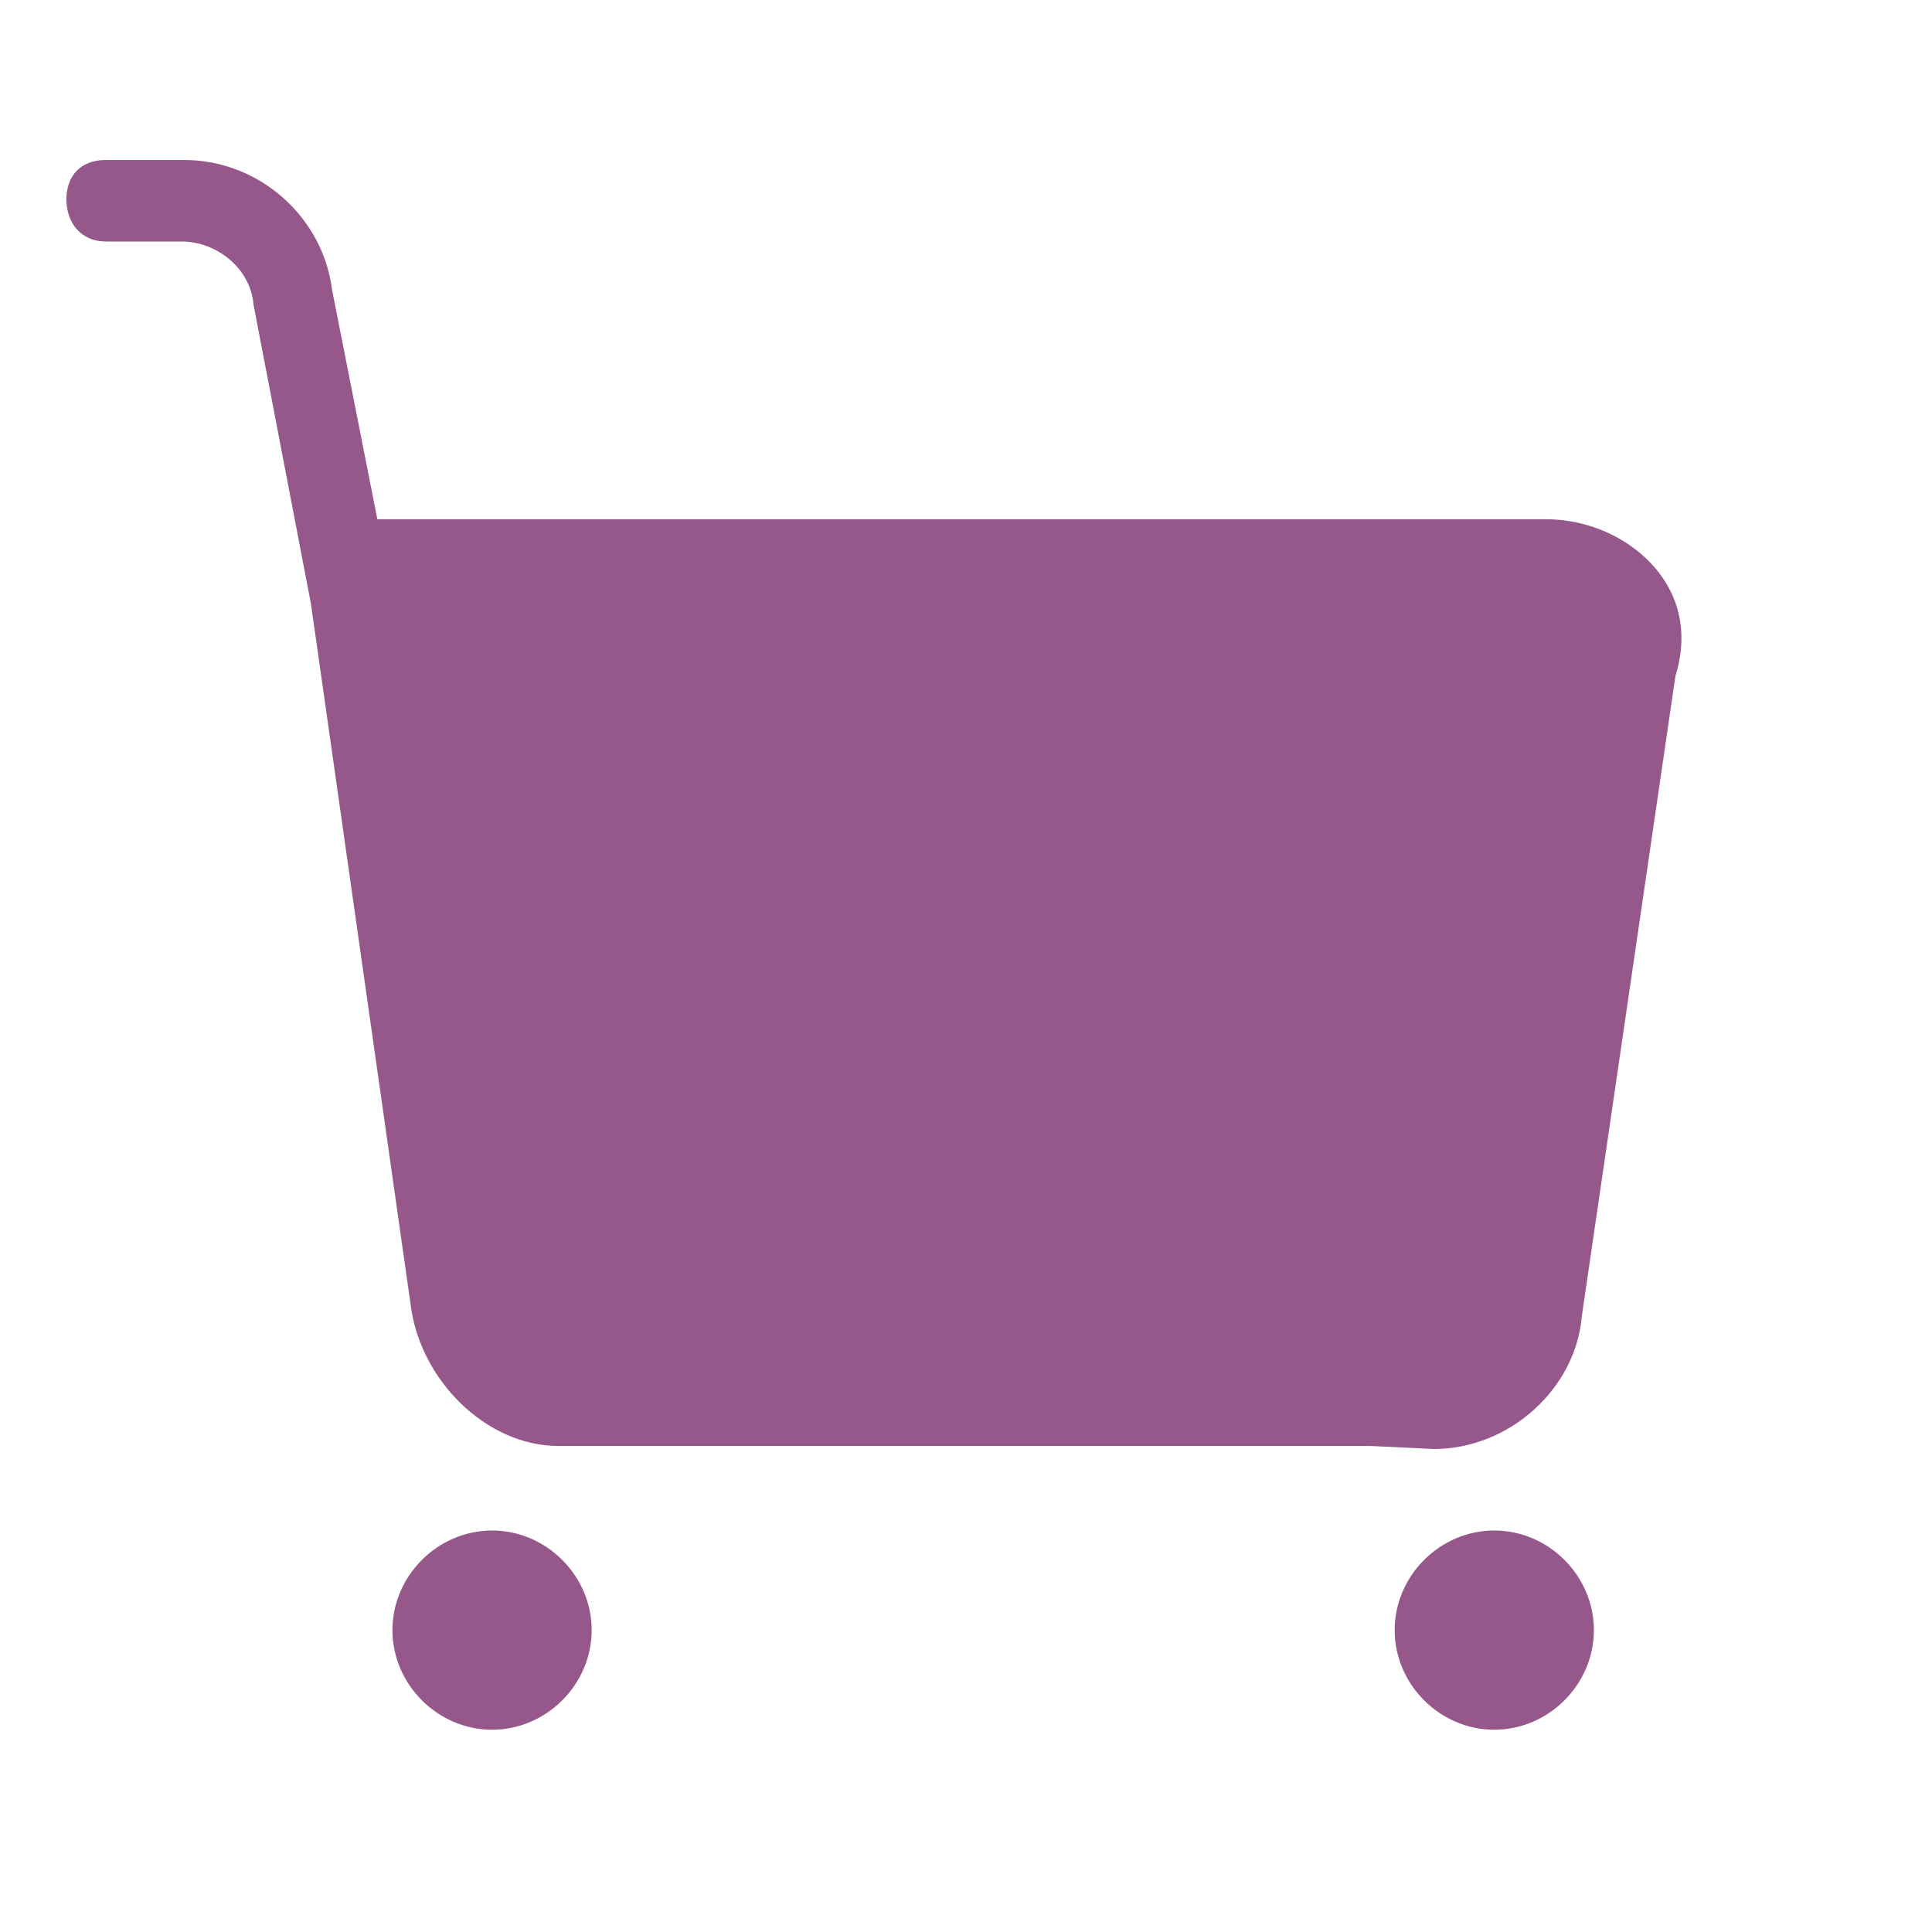
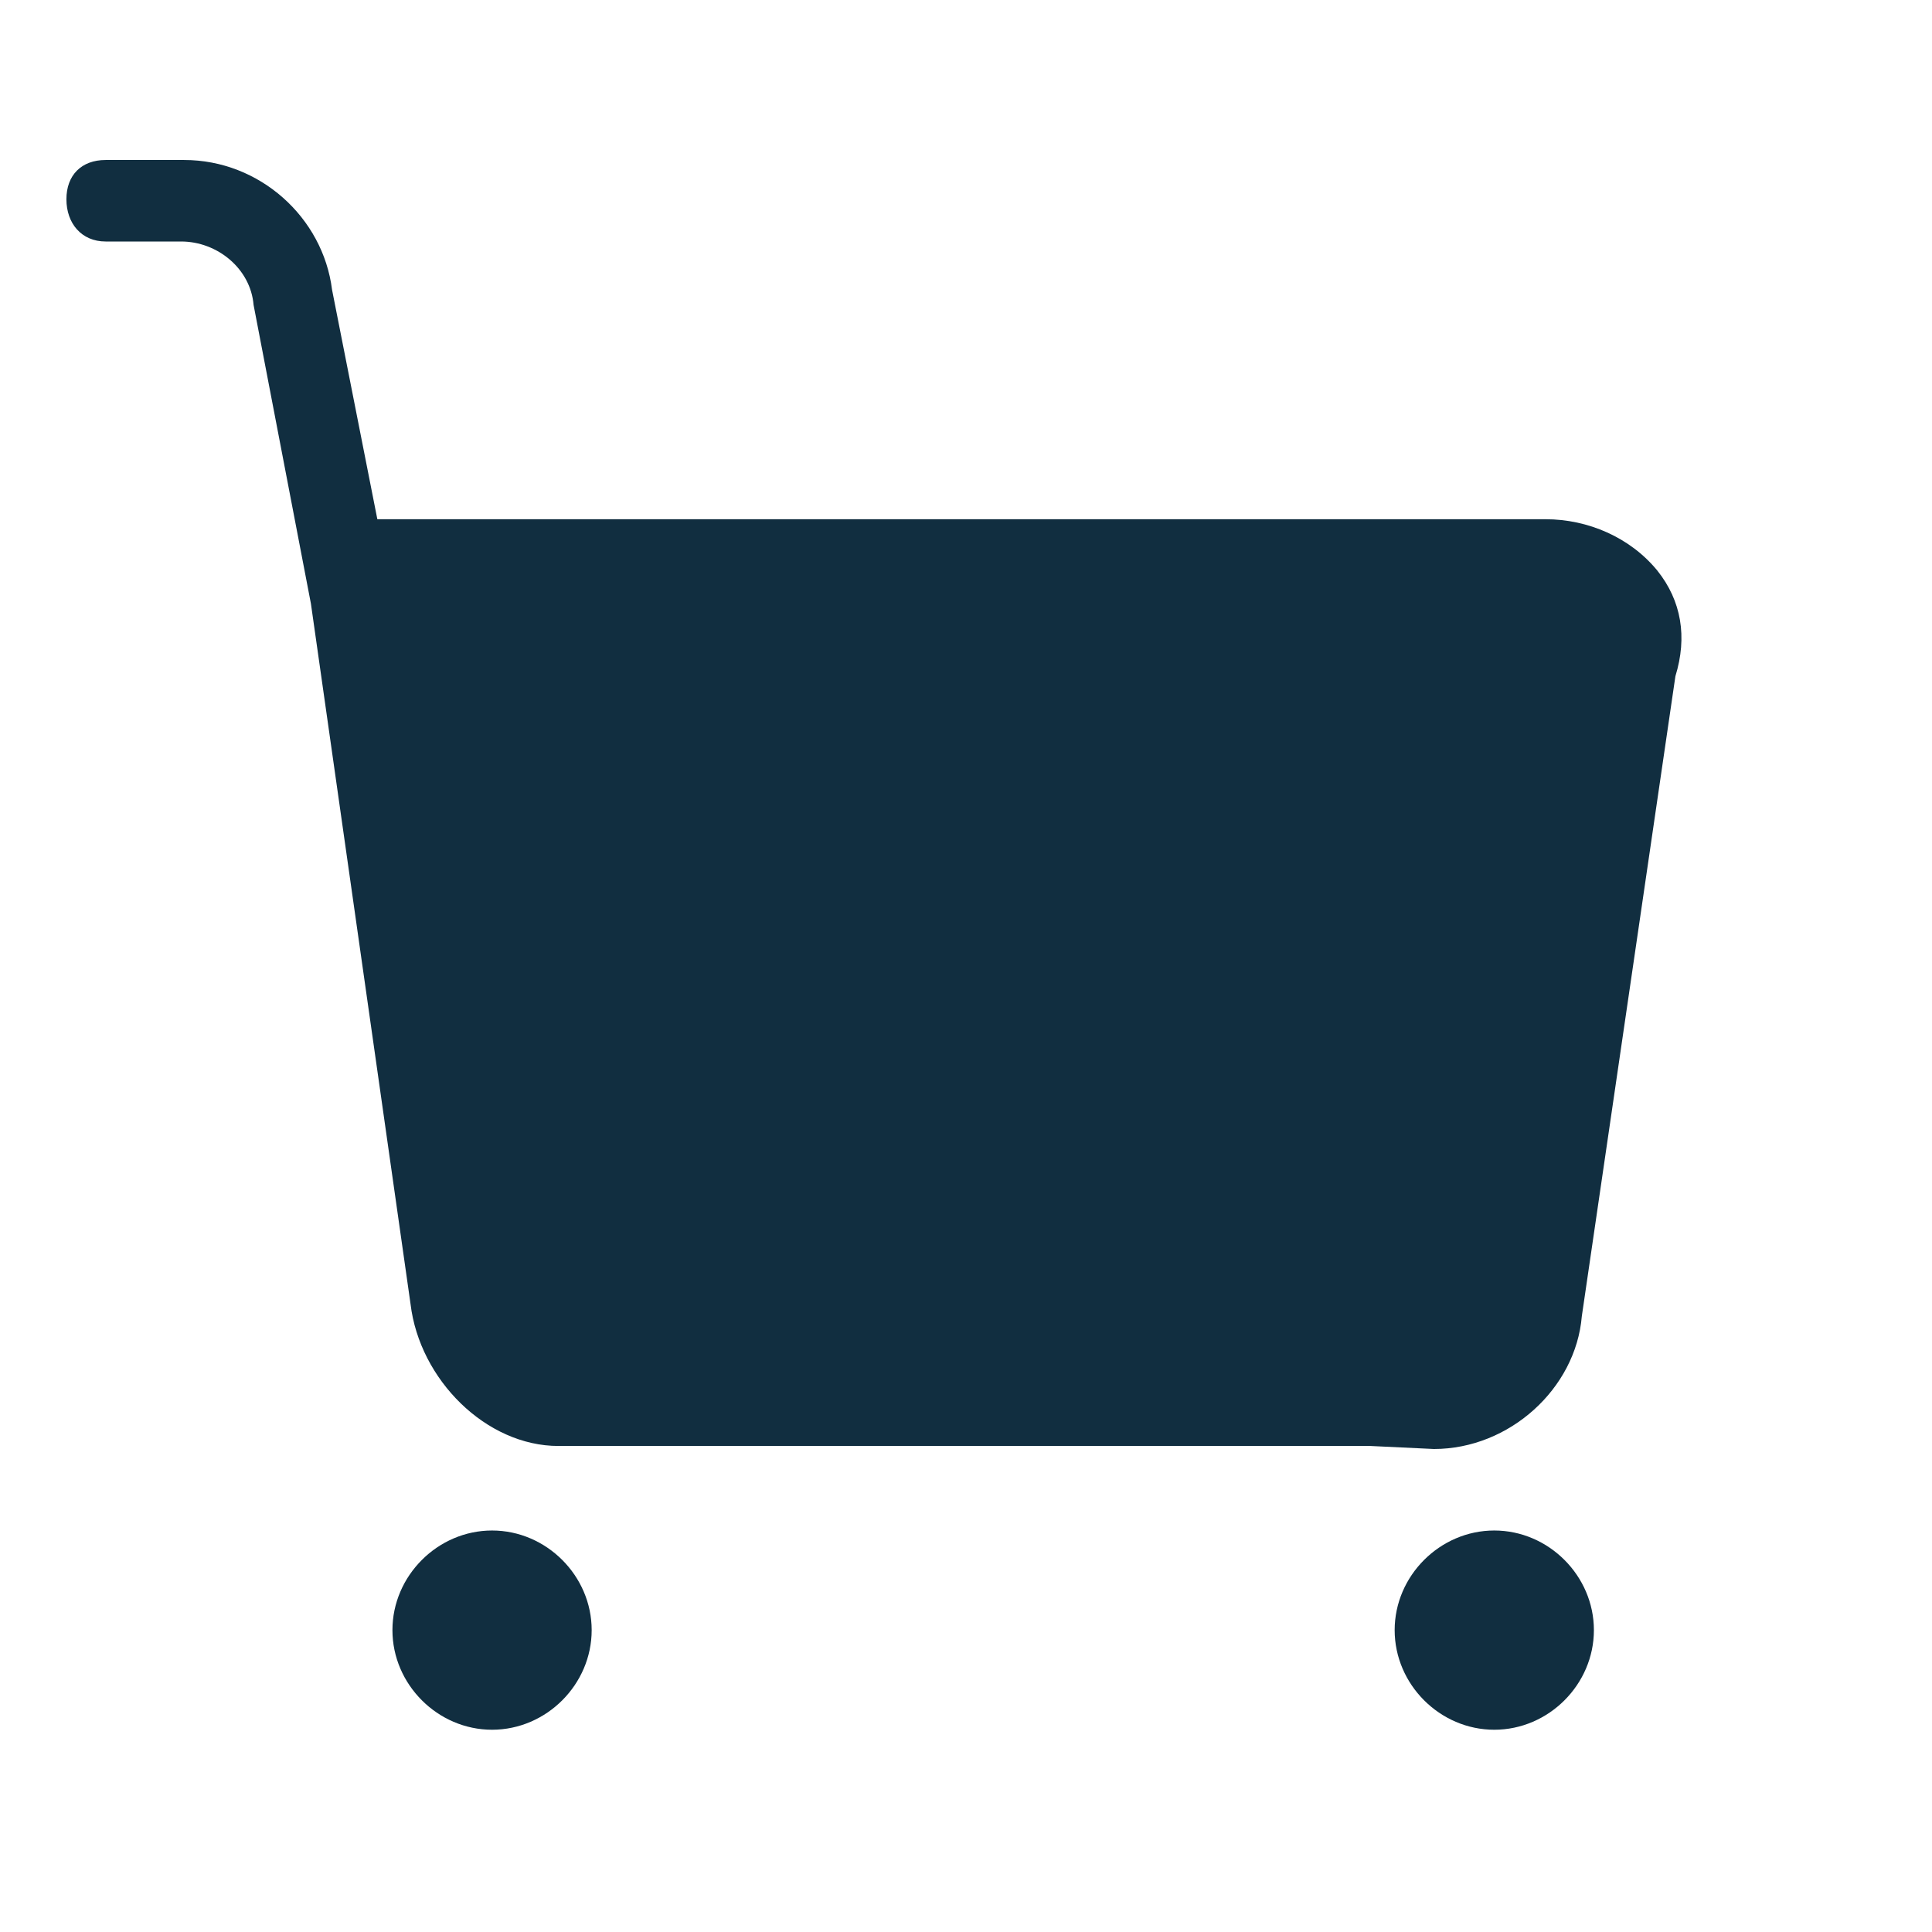
<svg xmlns="http://www.w3.org/2000/svg" version="1.1" x="0px" y="0px" viewBox="0 0 64 64" style="enable-background:new 0 0 64 64;" xml:space="preserve">
-   <path fill="#96588a" d="M13,54c0,1.8,1.5,3.3,3.3,3.3c1.8,0,3.3-1.5,3.3-3.3c0,0,0,0,0,0c0-1.8-1.5-3.3-3.3-3.3  C14.5,50.7,13,52.2,13,54C13,54,13,54,13,54z" />
-   <path fill="#96588a" d="M46.2,54c0,1.8,1.5,3.3,3.3,3.3c1.8,0,3.3-1.5,3.3-3.3l0,0c0-1.8-1.5-3.3-3.3-3.3C47.7,50.7,46.2,52.2,46.2,54z  " />
-   <path fill="#96588a" d="M54.9,18.9c-0.9-1.1-2.3-1.7-3.7-1.7H12.5L11,9.6c-0.3-2.4-2.4-4.3-4.9-4.3H3.5c-0.8,0-1.3,0.5-1.3,1.3  S2.7,8,3.5,8h2.5c1.2,0,2.3,0.9,2.4,2.1l1.9,9.9l3.3,23.2c0.3,2.5,2.5,4.7,4.9,4.7h26.9l2.1,0.1c2.5,0,4.7-2,4.9-4.4l3.1-21.2  C55.9,21.1,55.7,19.9,54.9,18.9z" />
+   <path fill="#112e40" d="M13,54c0,1.8,1.5,3.3,3.3,3.3c1.8,0,3.3-1.5,3.3-3.3c0,0,0,0,0,0c0-1.8-1.5-3.3-3.3-3.3  C14.5,50.7,13,52.2,13,54C13,54,13,54,13,54z" />
+   <path fill="#112e40" d="M46.2,54c0,1.8,1.5,3.3,3.3,3.3c1.8,0,3.3-1.5,3.3-3.3l0,0c0-1.8-1.5-3.3-3.3-3.3C47.7,50.7,46.2,52.2,46.2,54z  " />
+   <path fill="#112e40" d="M54.9,18.9c-0.9-1.1-2.3-1.7-3.7-1.7H12.5L11,9.6c-0.3-2.4-2.4-4.3-4.9-4.3H3.5c-0.8,0-1.3,0.5-1.3,1.3  S2.7,8,3.5,8h2.5c1.2,0,2.3,0.9,2.4,2.1l1.9,9.9l3.3,23.2c0.3,2.5,2.5,4.7,4.9,4.7h26.9l2.1,0.1c2.5,0,4.7-2,4.9-4.4l3.1-21.2  C55.9,21.1,55.7,19.9,54.9,18.9z" />
</svg>
